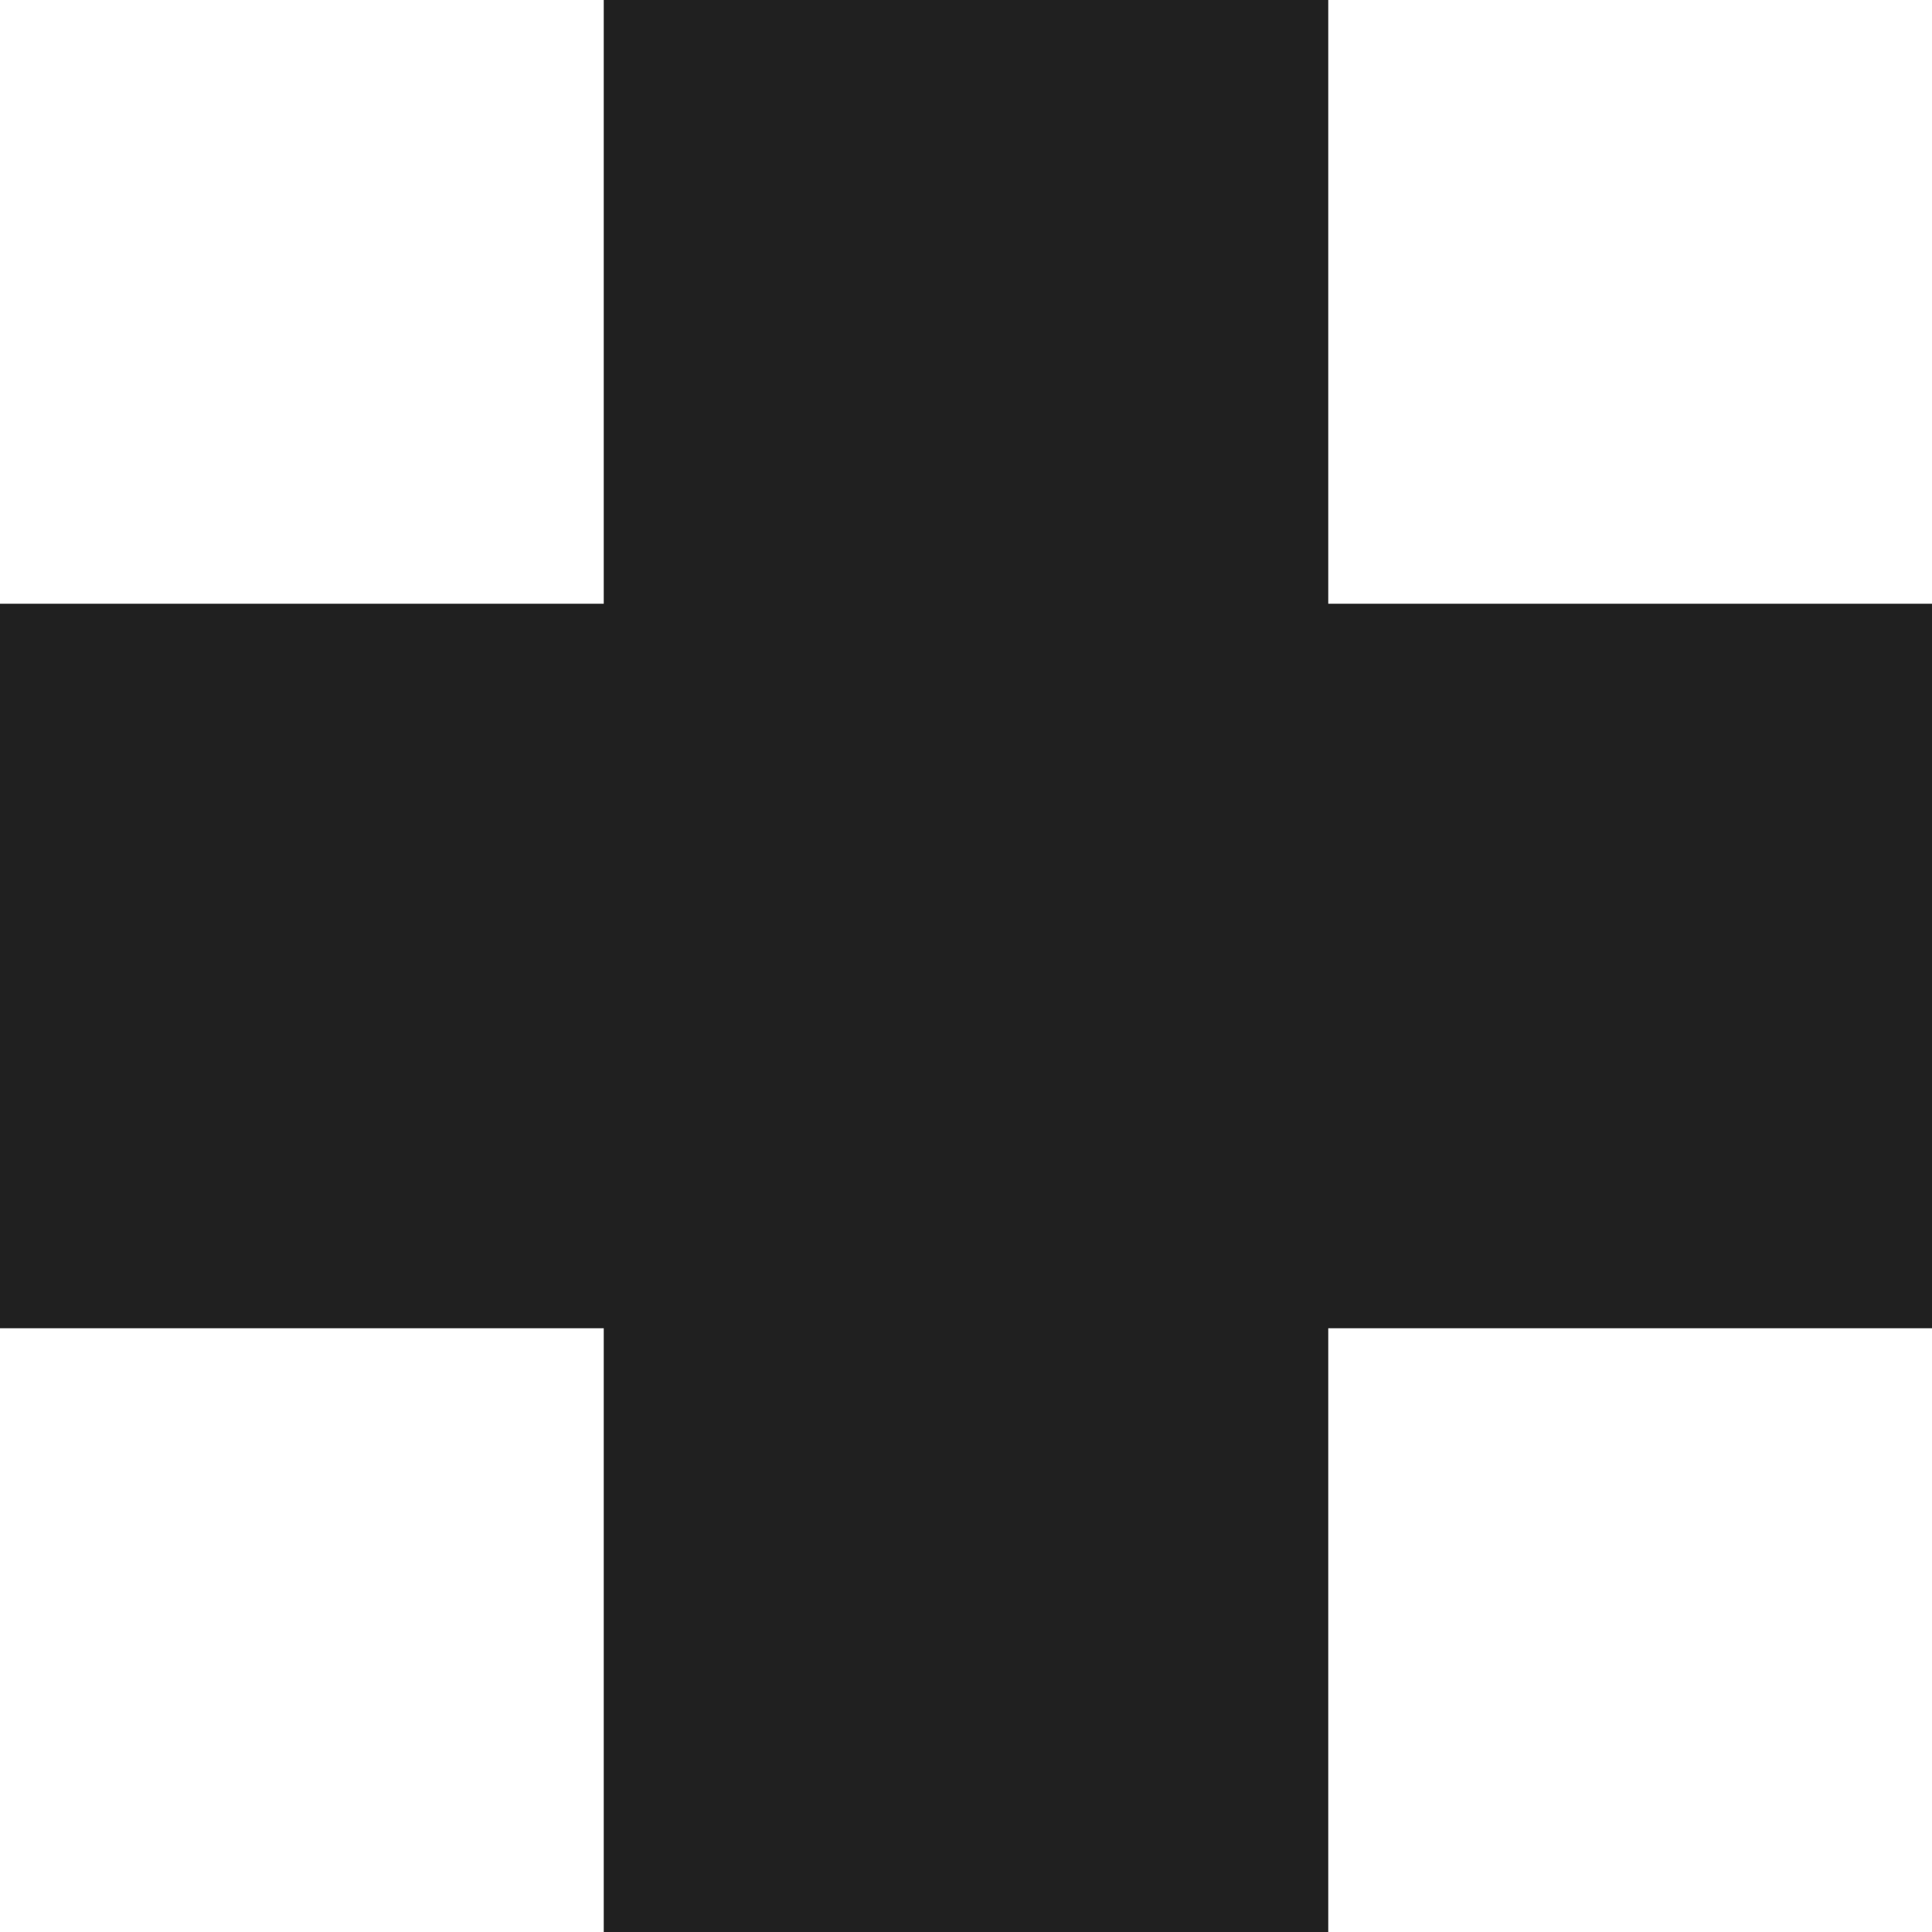
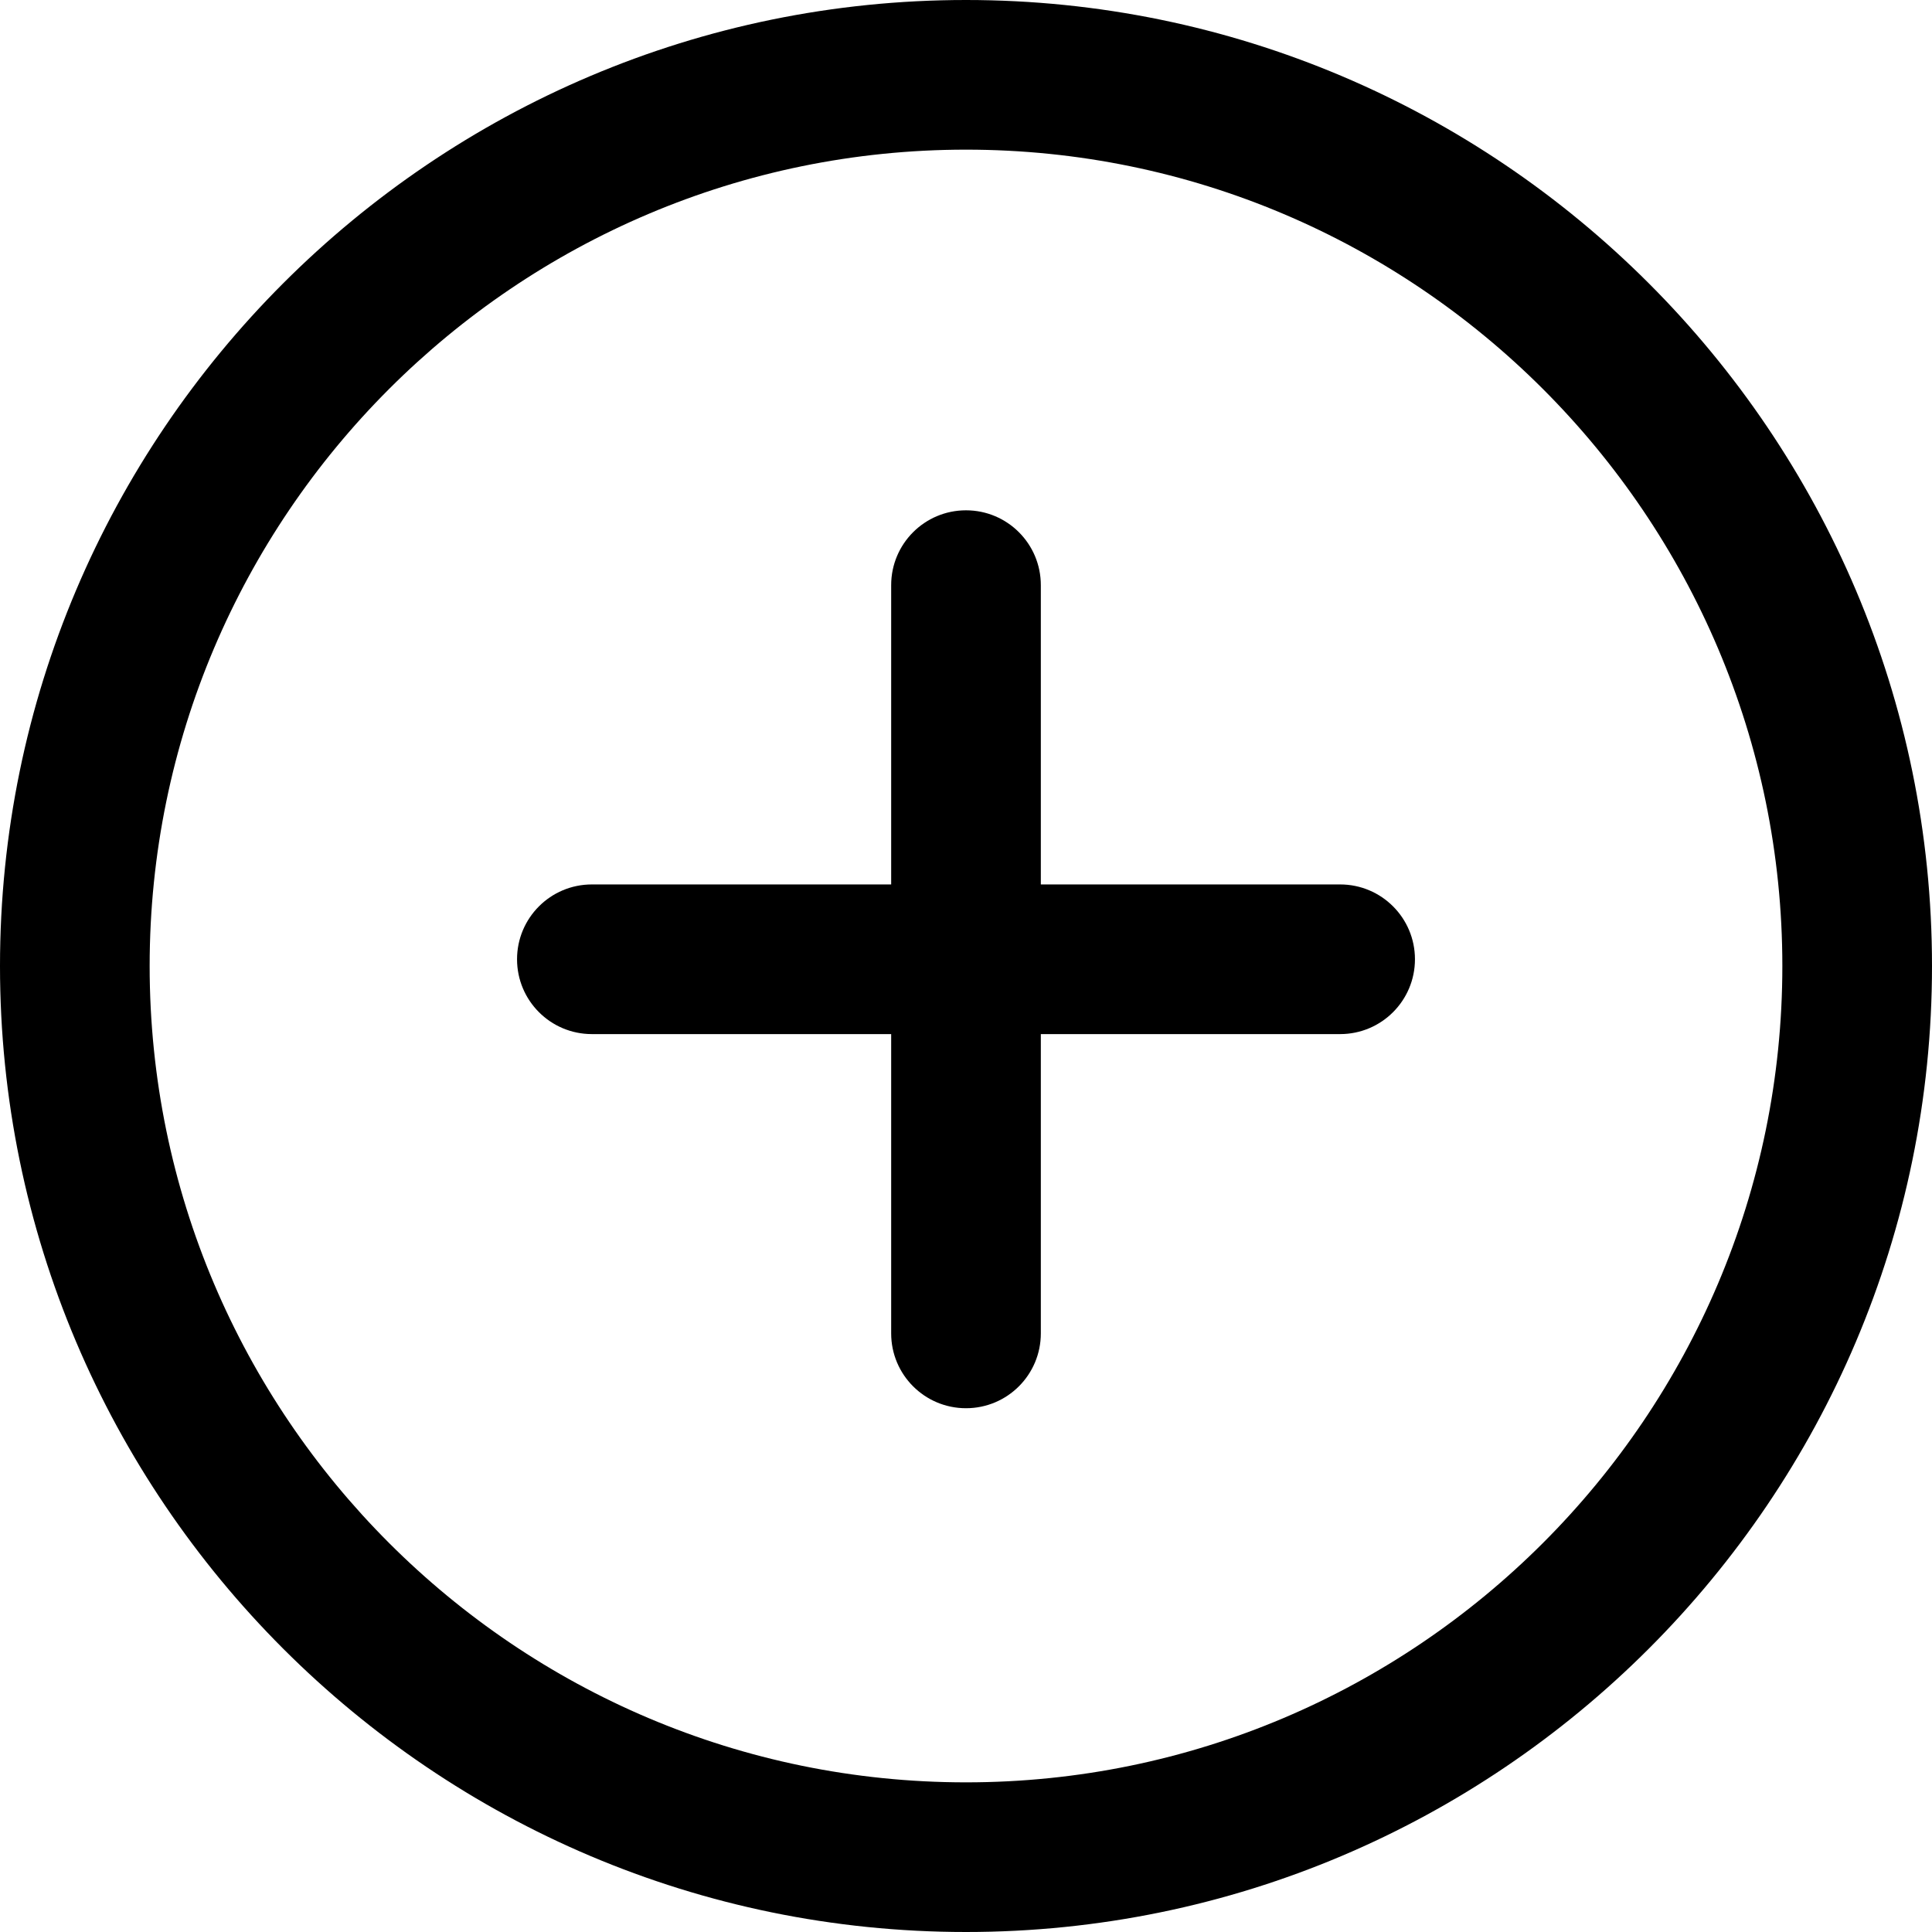
- <svg xmlns="http://www.w3.org/2000/svg" width="16" height="16" viewBox="0 0 16 16" id="svg4175" version="1.1">
-   <defs id="defs4177" />
-   <g id="layer1" transform="translate(0,-1036.362)">
-     <path style="fill:none;fill-rule:evenodd;stroke:#202020;stroke-width:6;stroke-linecap:butt;stroke-linejoin:miter;stroke-opacity:1;stroke-miterlimit:4;stroke-dasharray:none" d="m 8,1036.362 0,16" id="path4138" />
-     <path style="fill:none;fill-rule:evenodd;stroke:#202020;stroke-width:6;stroke-linecap:butt;stroke-linejoin:miter;stroke-opacity:1;stroke-miterlimit:4;stroke-dasharray:none" d="m 0,1044.362 16,0" id="path4140" />
+ <svg xmlns="http://www.w3.org/2000/svg" version="1.1" id="Capa_1" x="0px" y="0px" viewBox="0 0 512 512" style="enable-background:new 0 0 512 512;" xml:space="preserve">
+   <g>
+     <g>
+       <path d="M256,0C114.833,0,0,114.833,0,256s114.833,256,256,256s256-114.853,256-256S397.167,0,256,0z M256,472.341    c-119.275,0-216.341-97.046-216.341-216.341S136.725,39.659,256,39.659S472.341,136.705,472.341,256S375.295,472.341,256,472.341z    " />
+     </g>
  </g>
+   <g>
+     <g>
+       <path d="M355.148,234.386H275.83v-79.318c0-10.946-8.864-19.83-19.83-19.83s-19.83,8.884-19.83,19.83v79.318h-79.318    c-10.966,0-19.83,8.884-19.83,19.83s8.864,19.83,19.83,19.83h79.318v79.318c0,10.946,8.864,19.83,19.83,19.83    s19.83-8.884,19.83-19.83v-79.318h79.318c10.966,0,19.83-8.884,19.83-19.83S366.114,234.386,355.148,234.386z" />
+     </g>
+   </g>
+   <g>
+ </g>
+   <g>
+ </g>
+   <g>
+ </g>
+   <g>
+ </g>
+   <g>
+ </g>
+   <g>
+ </g>
+   <g>
+ </g>
+   <g>
+ </g>
+   <g>
+ </g>
+   <g>
+ </g>
+   <g>
+ </g>
+   <g>
+ </g>
+   <g>
+ </g>
+   <g>
+ </g>
+   <g>
+ </g>
</svg>
